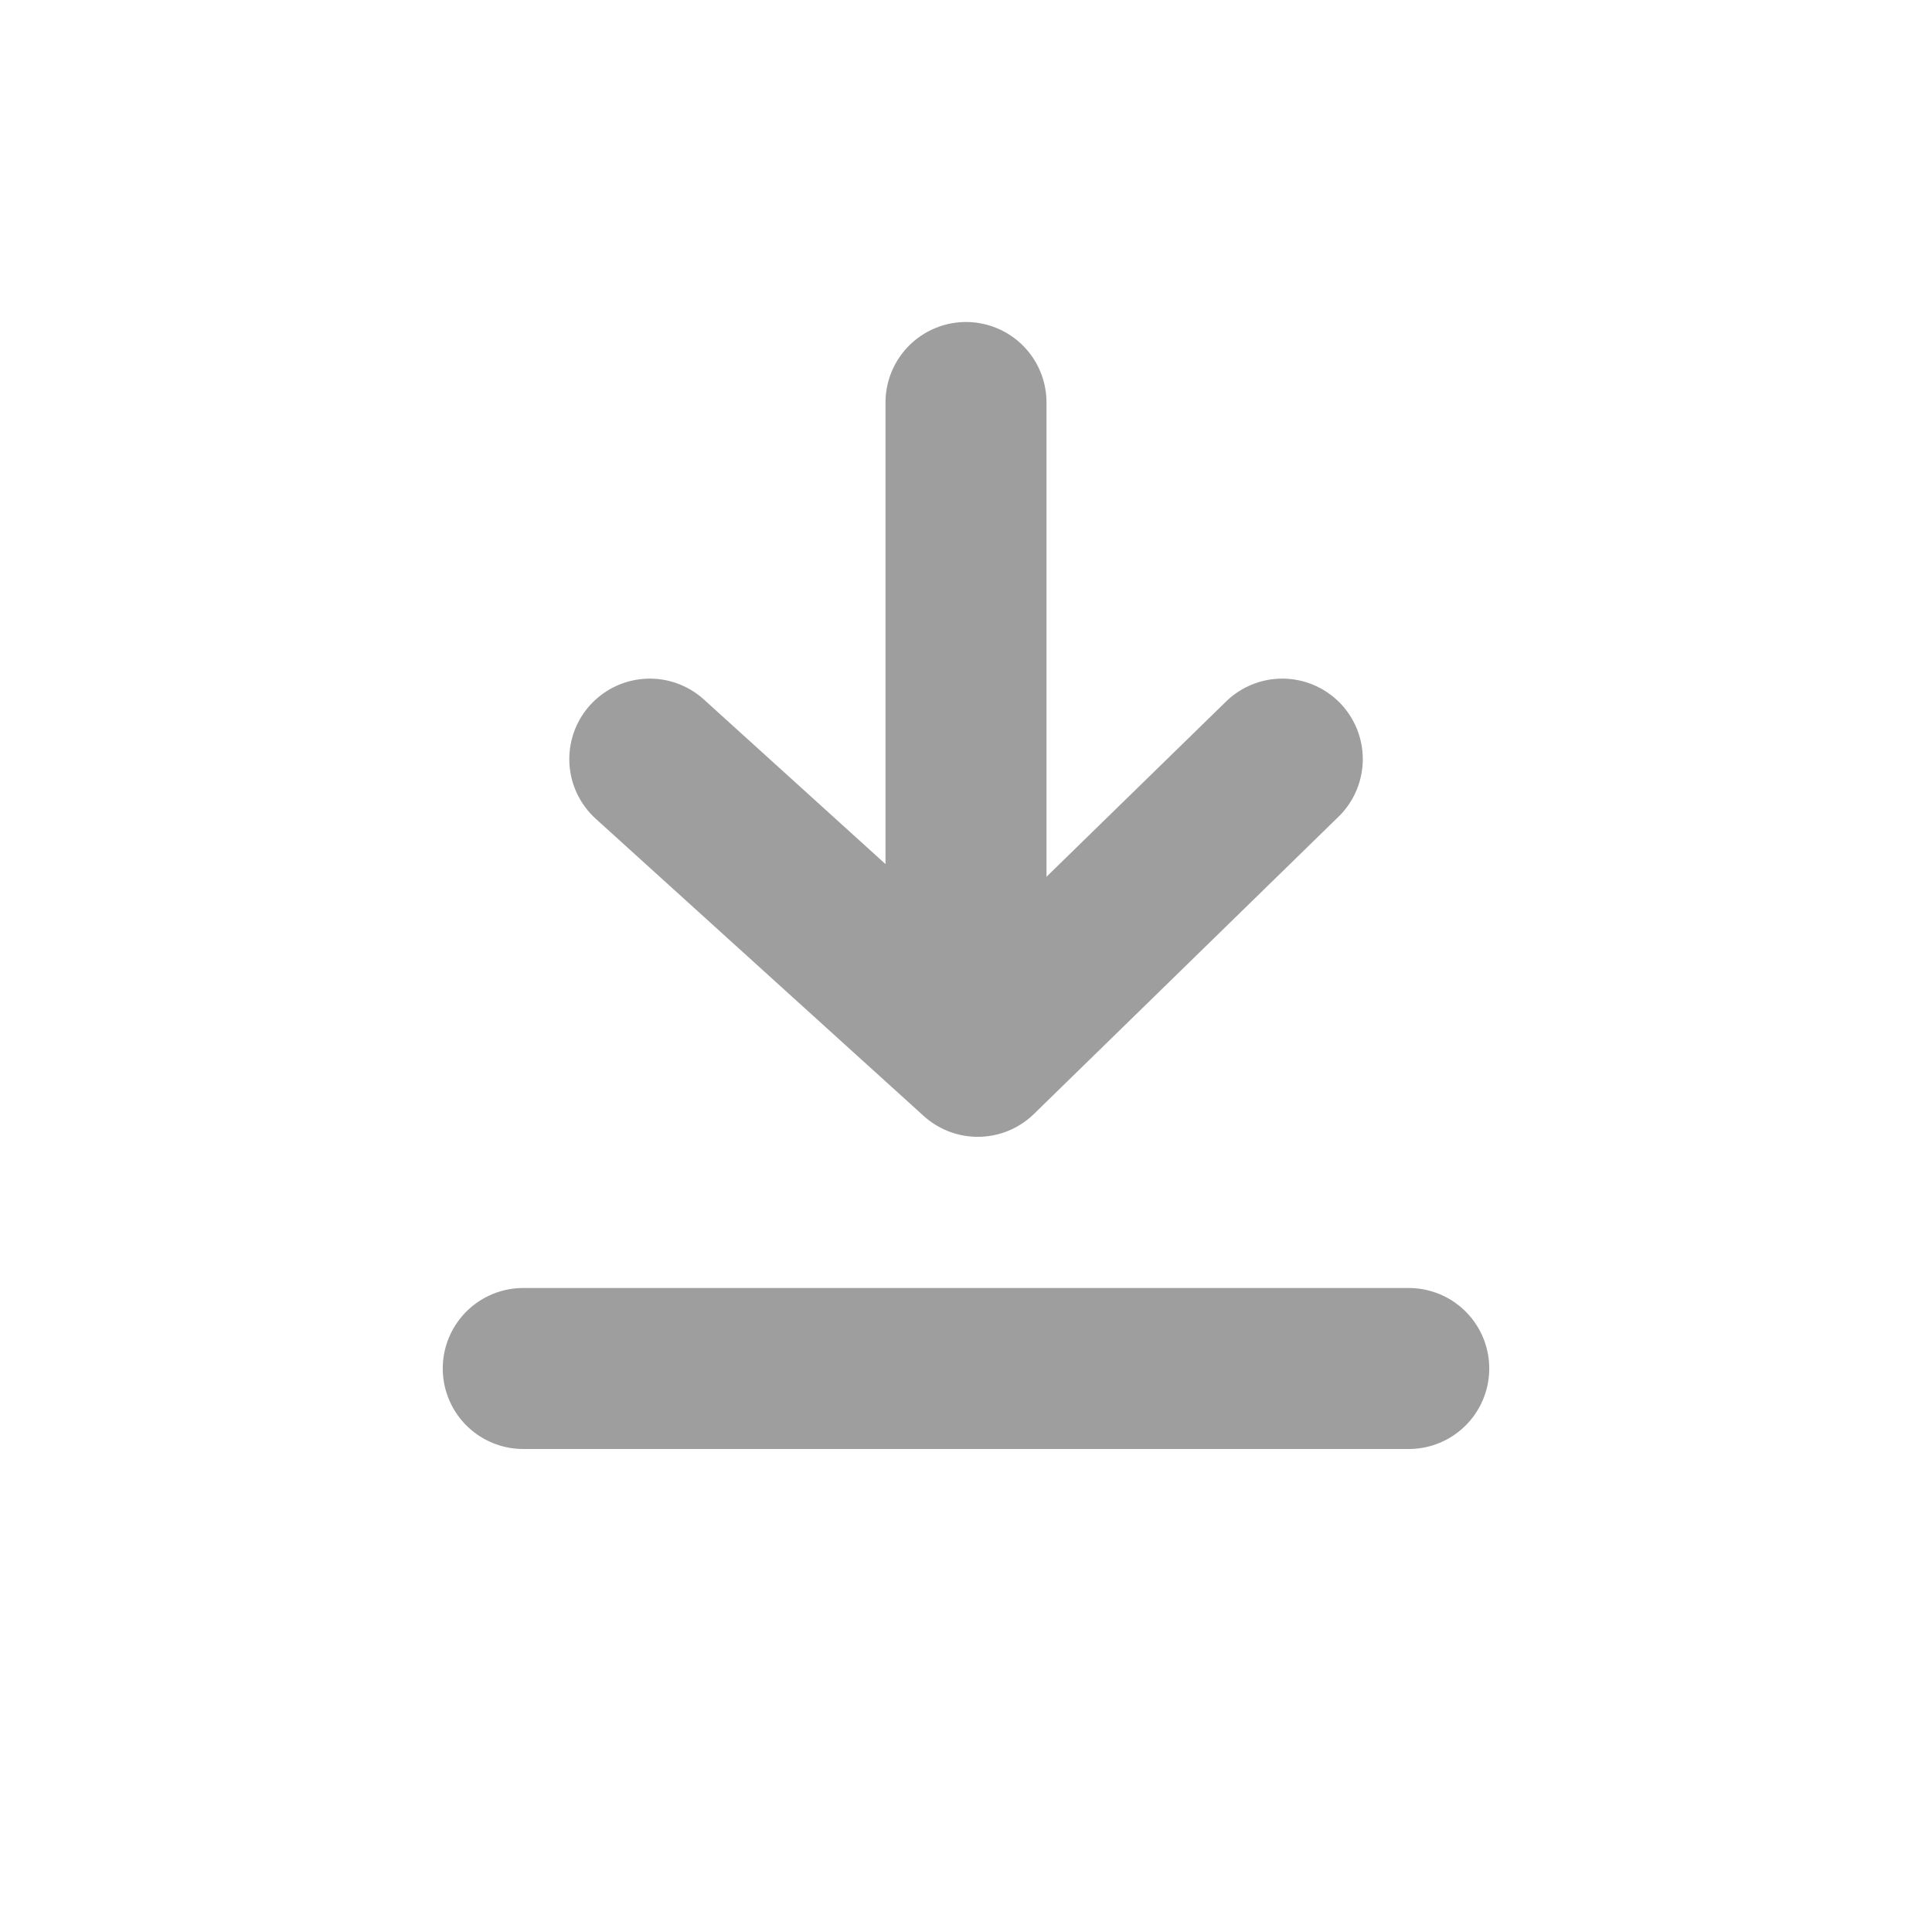
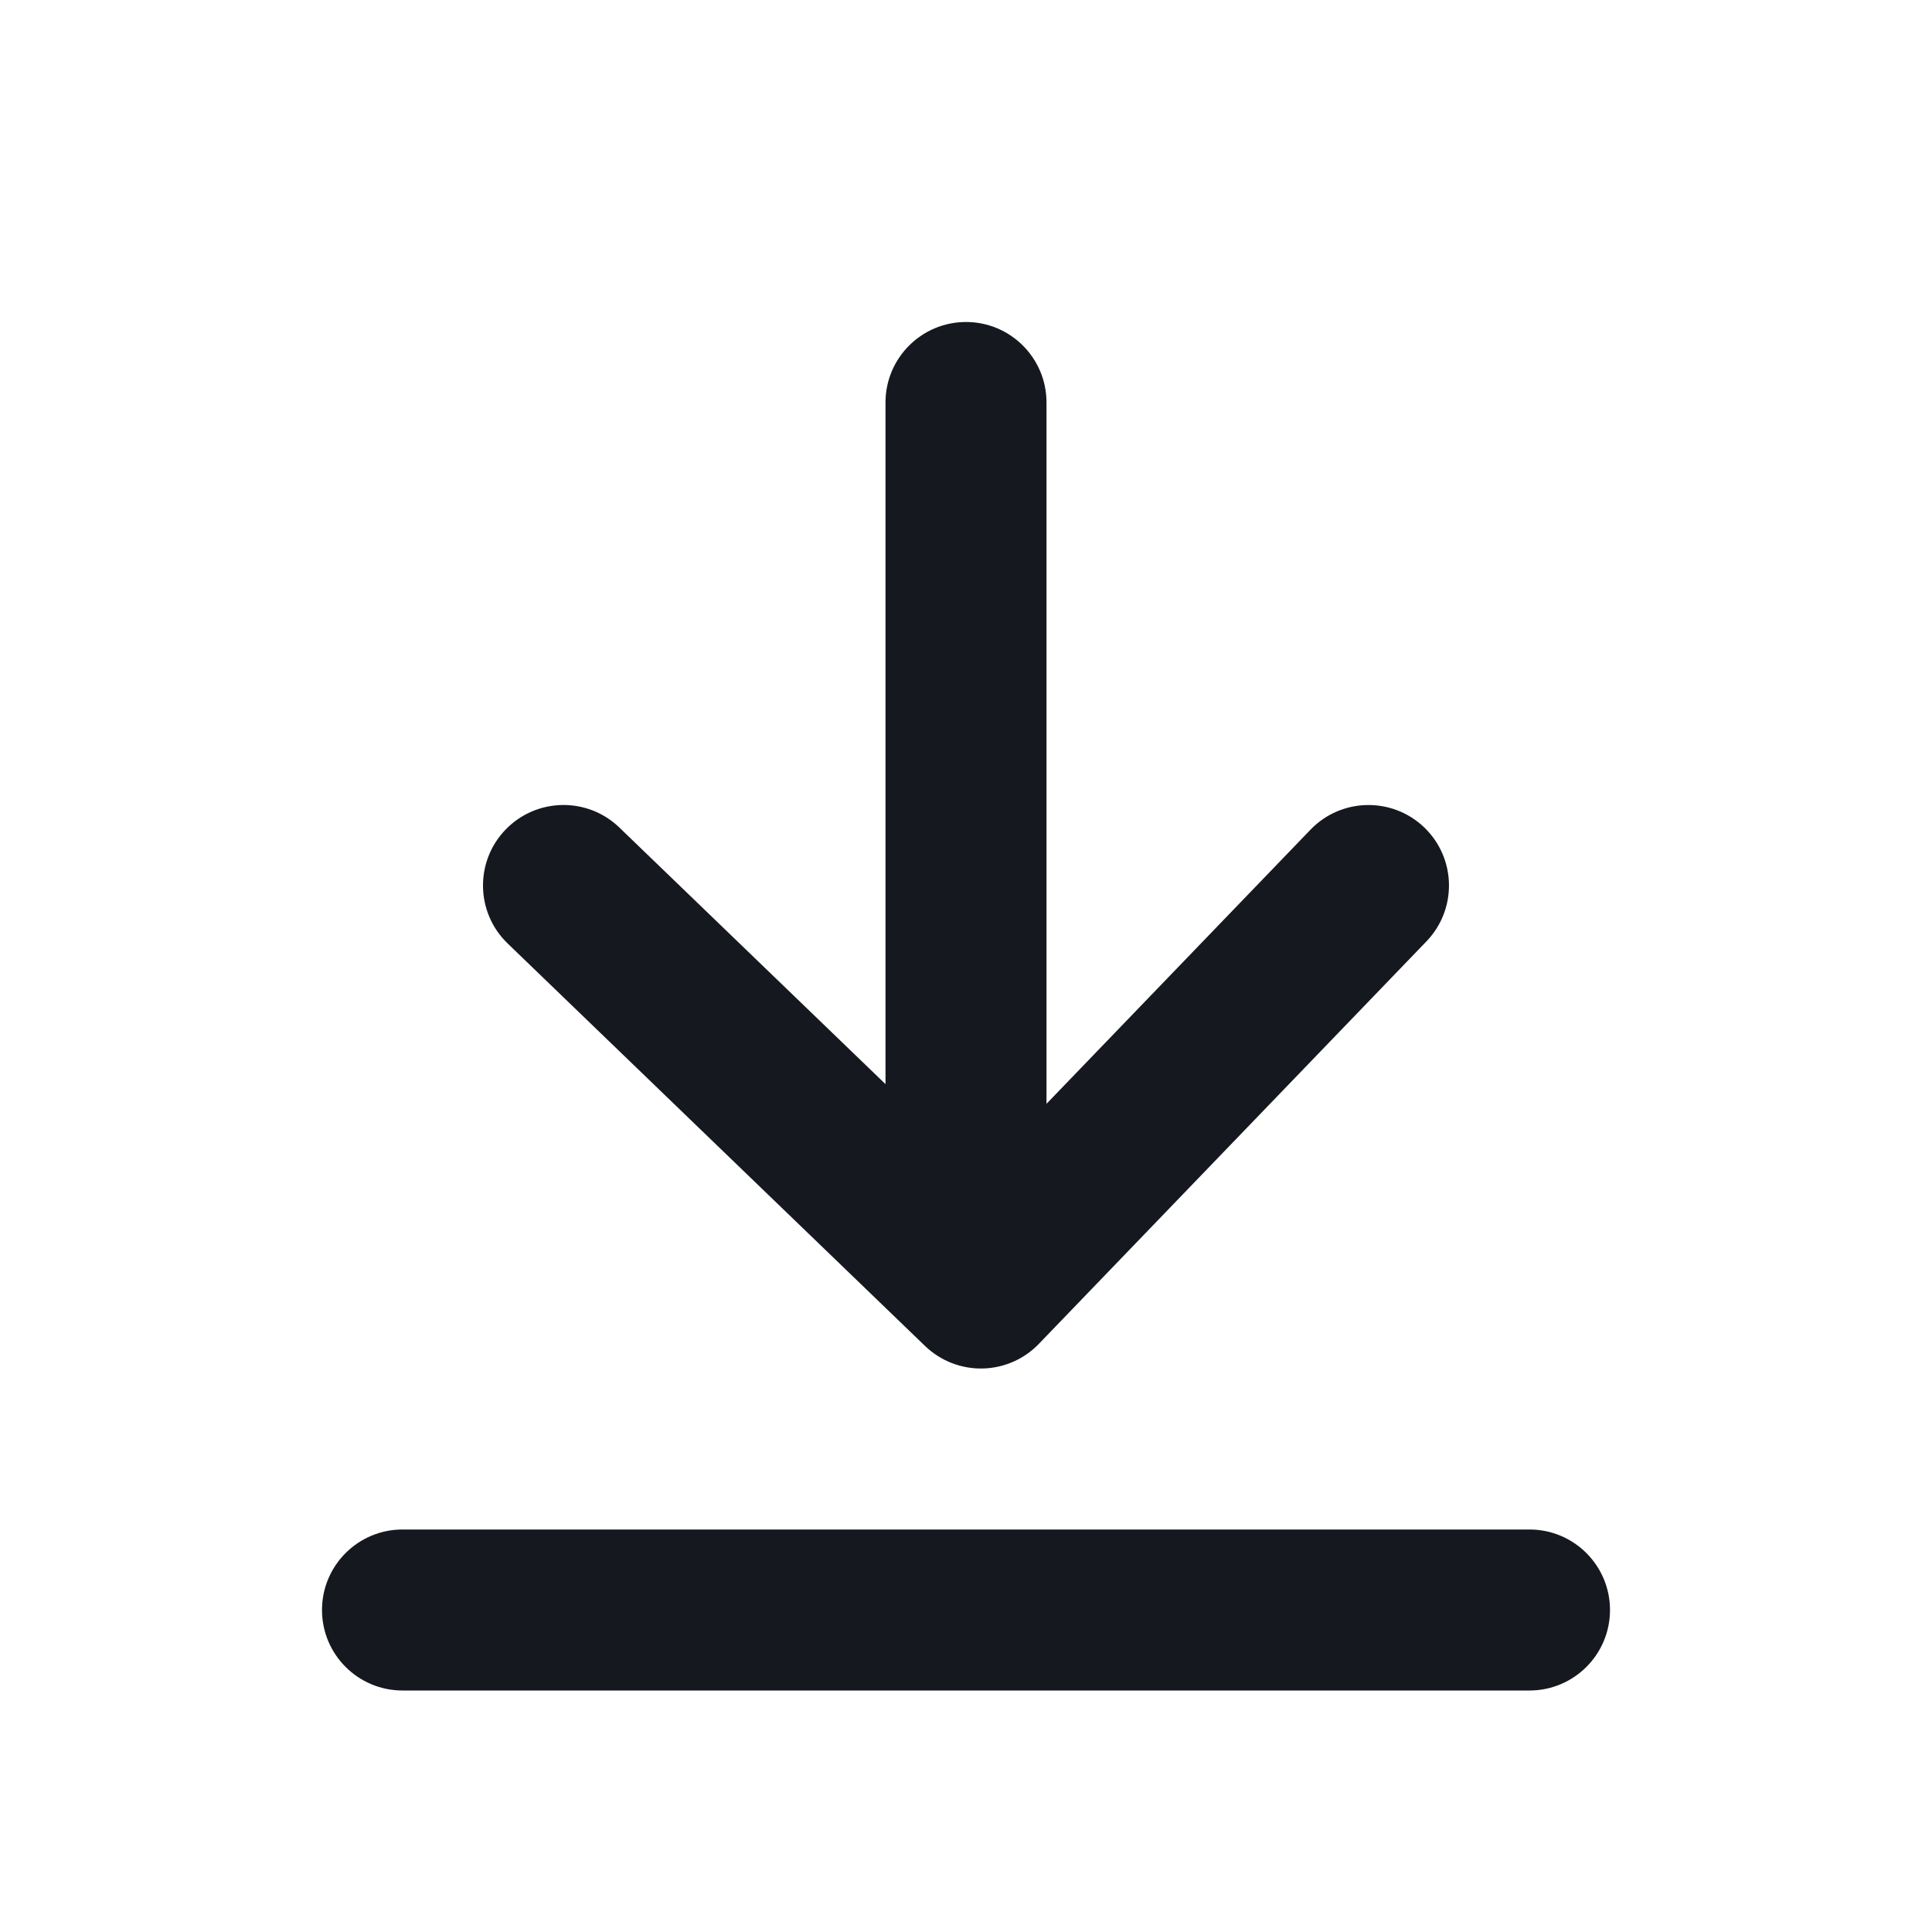
<svg xmlns="http://www.w3.org/2000/svg" width="24" height="24" viewBox="0 0 24 24" fill="none">
-   <path d="M8.072 9.43L12.146 13.122L15.929 9.43" stroke="#9E9E9E" stroke-width="2" stroke-linecap="round" stroke-linejoin="round" />
-   <path d="M12 5L12 12.385" stroke="#9E9E9E" stroke-width="2" stroke-linecap="round" />
-   <path d="M6.5 17H17.5" stroke="#9E9E9E" stroke-width="2" stroke-linecap="round" />
+   <path fill-rule="evenodd" clip-rule="evenodd" d="M12.204 17C12.469 16.995 12.722 16.885 12.905 16.694L17.72 11.694C18.103 11.296 18.091 10.663 17.694 10.28C17.296 9.897 16.663 9.909 16.28 10.306L12.159 14.585L7.694 10.28C7.297 9.897 6.664 9.908 6.28 10.306C5.897 10.703 5.908 11.336 6.306 11.72L11.491 16.72C11.682 16.904 11.938 17.005 12.204 17Z" fill="#15181F" />
+   <path fill-rule="evenodd" clip-rule="evenodd" d="M12 16C12.552 16 13 15.552 13 15L13 5C13 4.448 12.552 4 12 4C11.448 4 11 4.448 11 5L11 15C11 15.552 11.448 16 12 16Z" fill="#15181F" />
+   <path fill-rule="evenodd" clip-rule="evenodd" d="M4 20C4 19.448 4.448 19 5 19H19C19.552 19 20 19.448 20 20C20 20.552 19.552 21 19 21H5C4.448 21 4 20.552 4 20Z" fill="#15181F" />
</svg>
